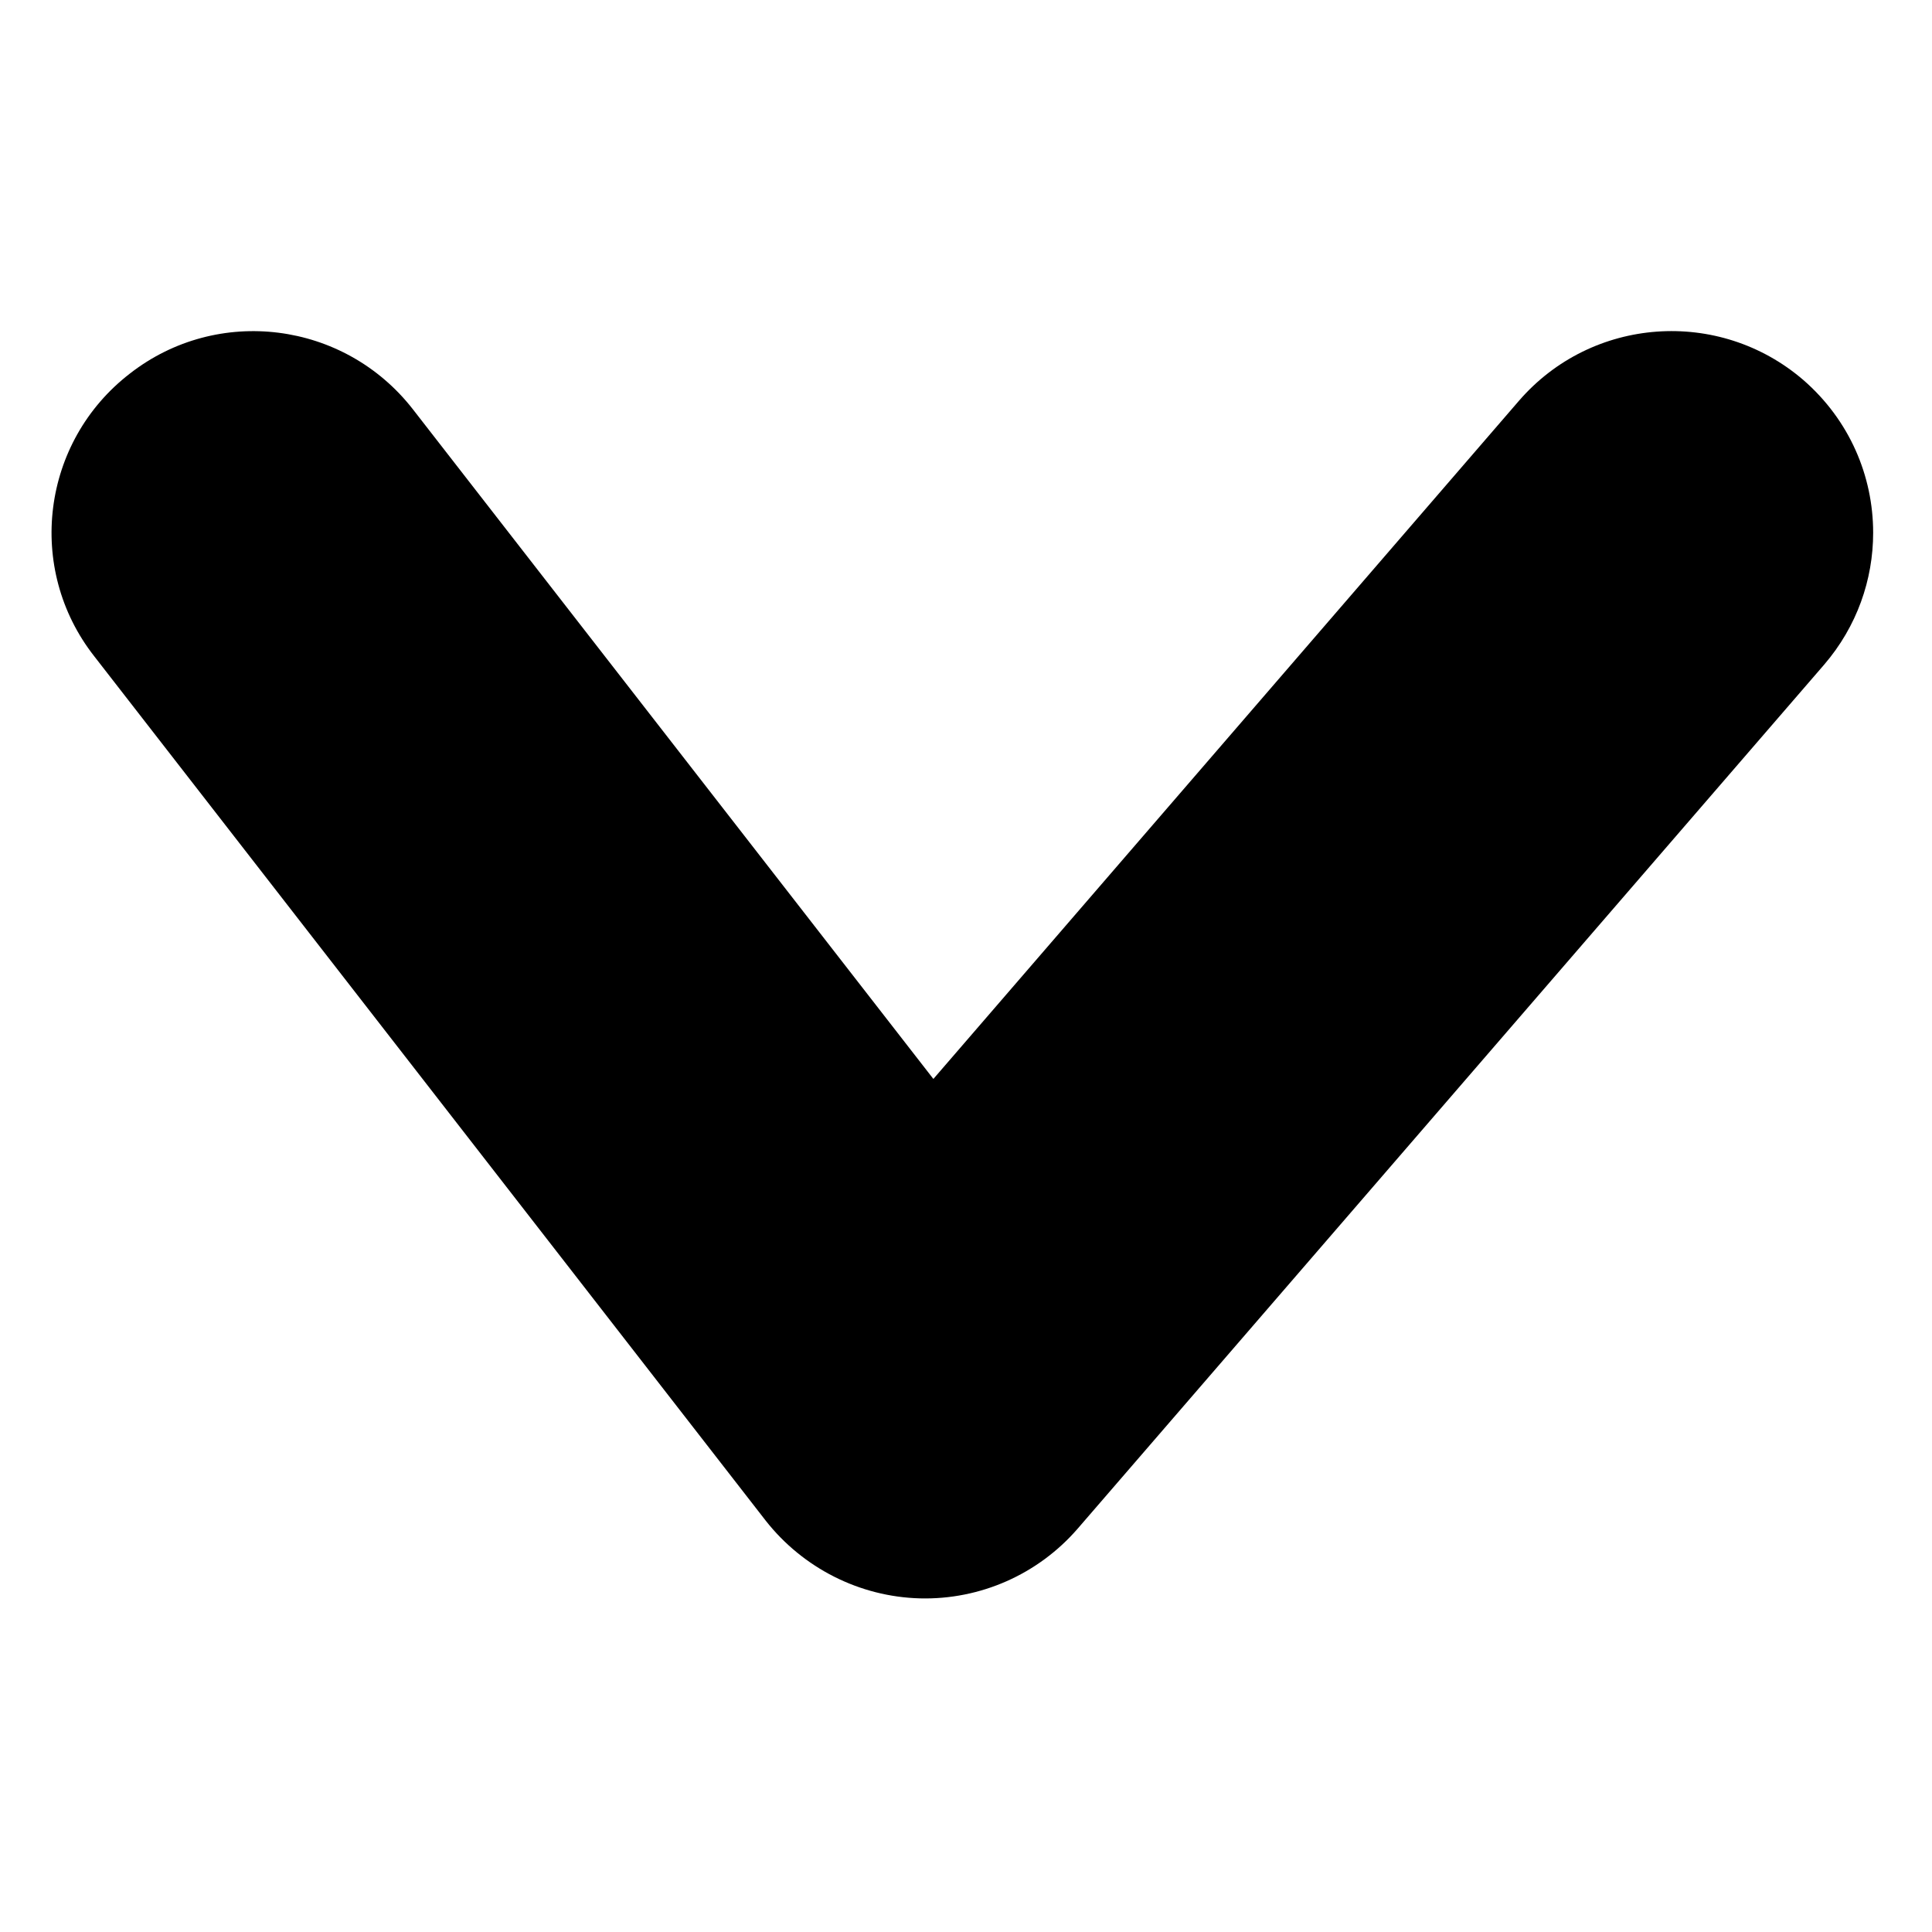
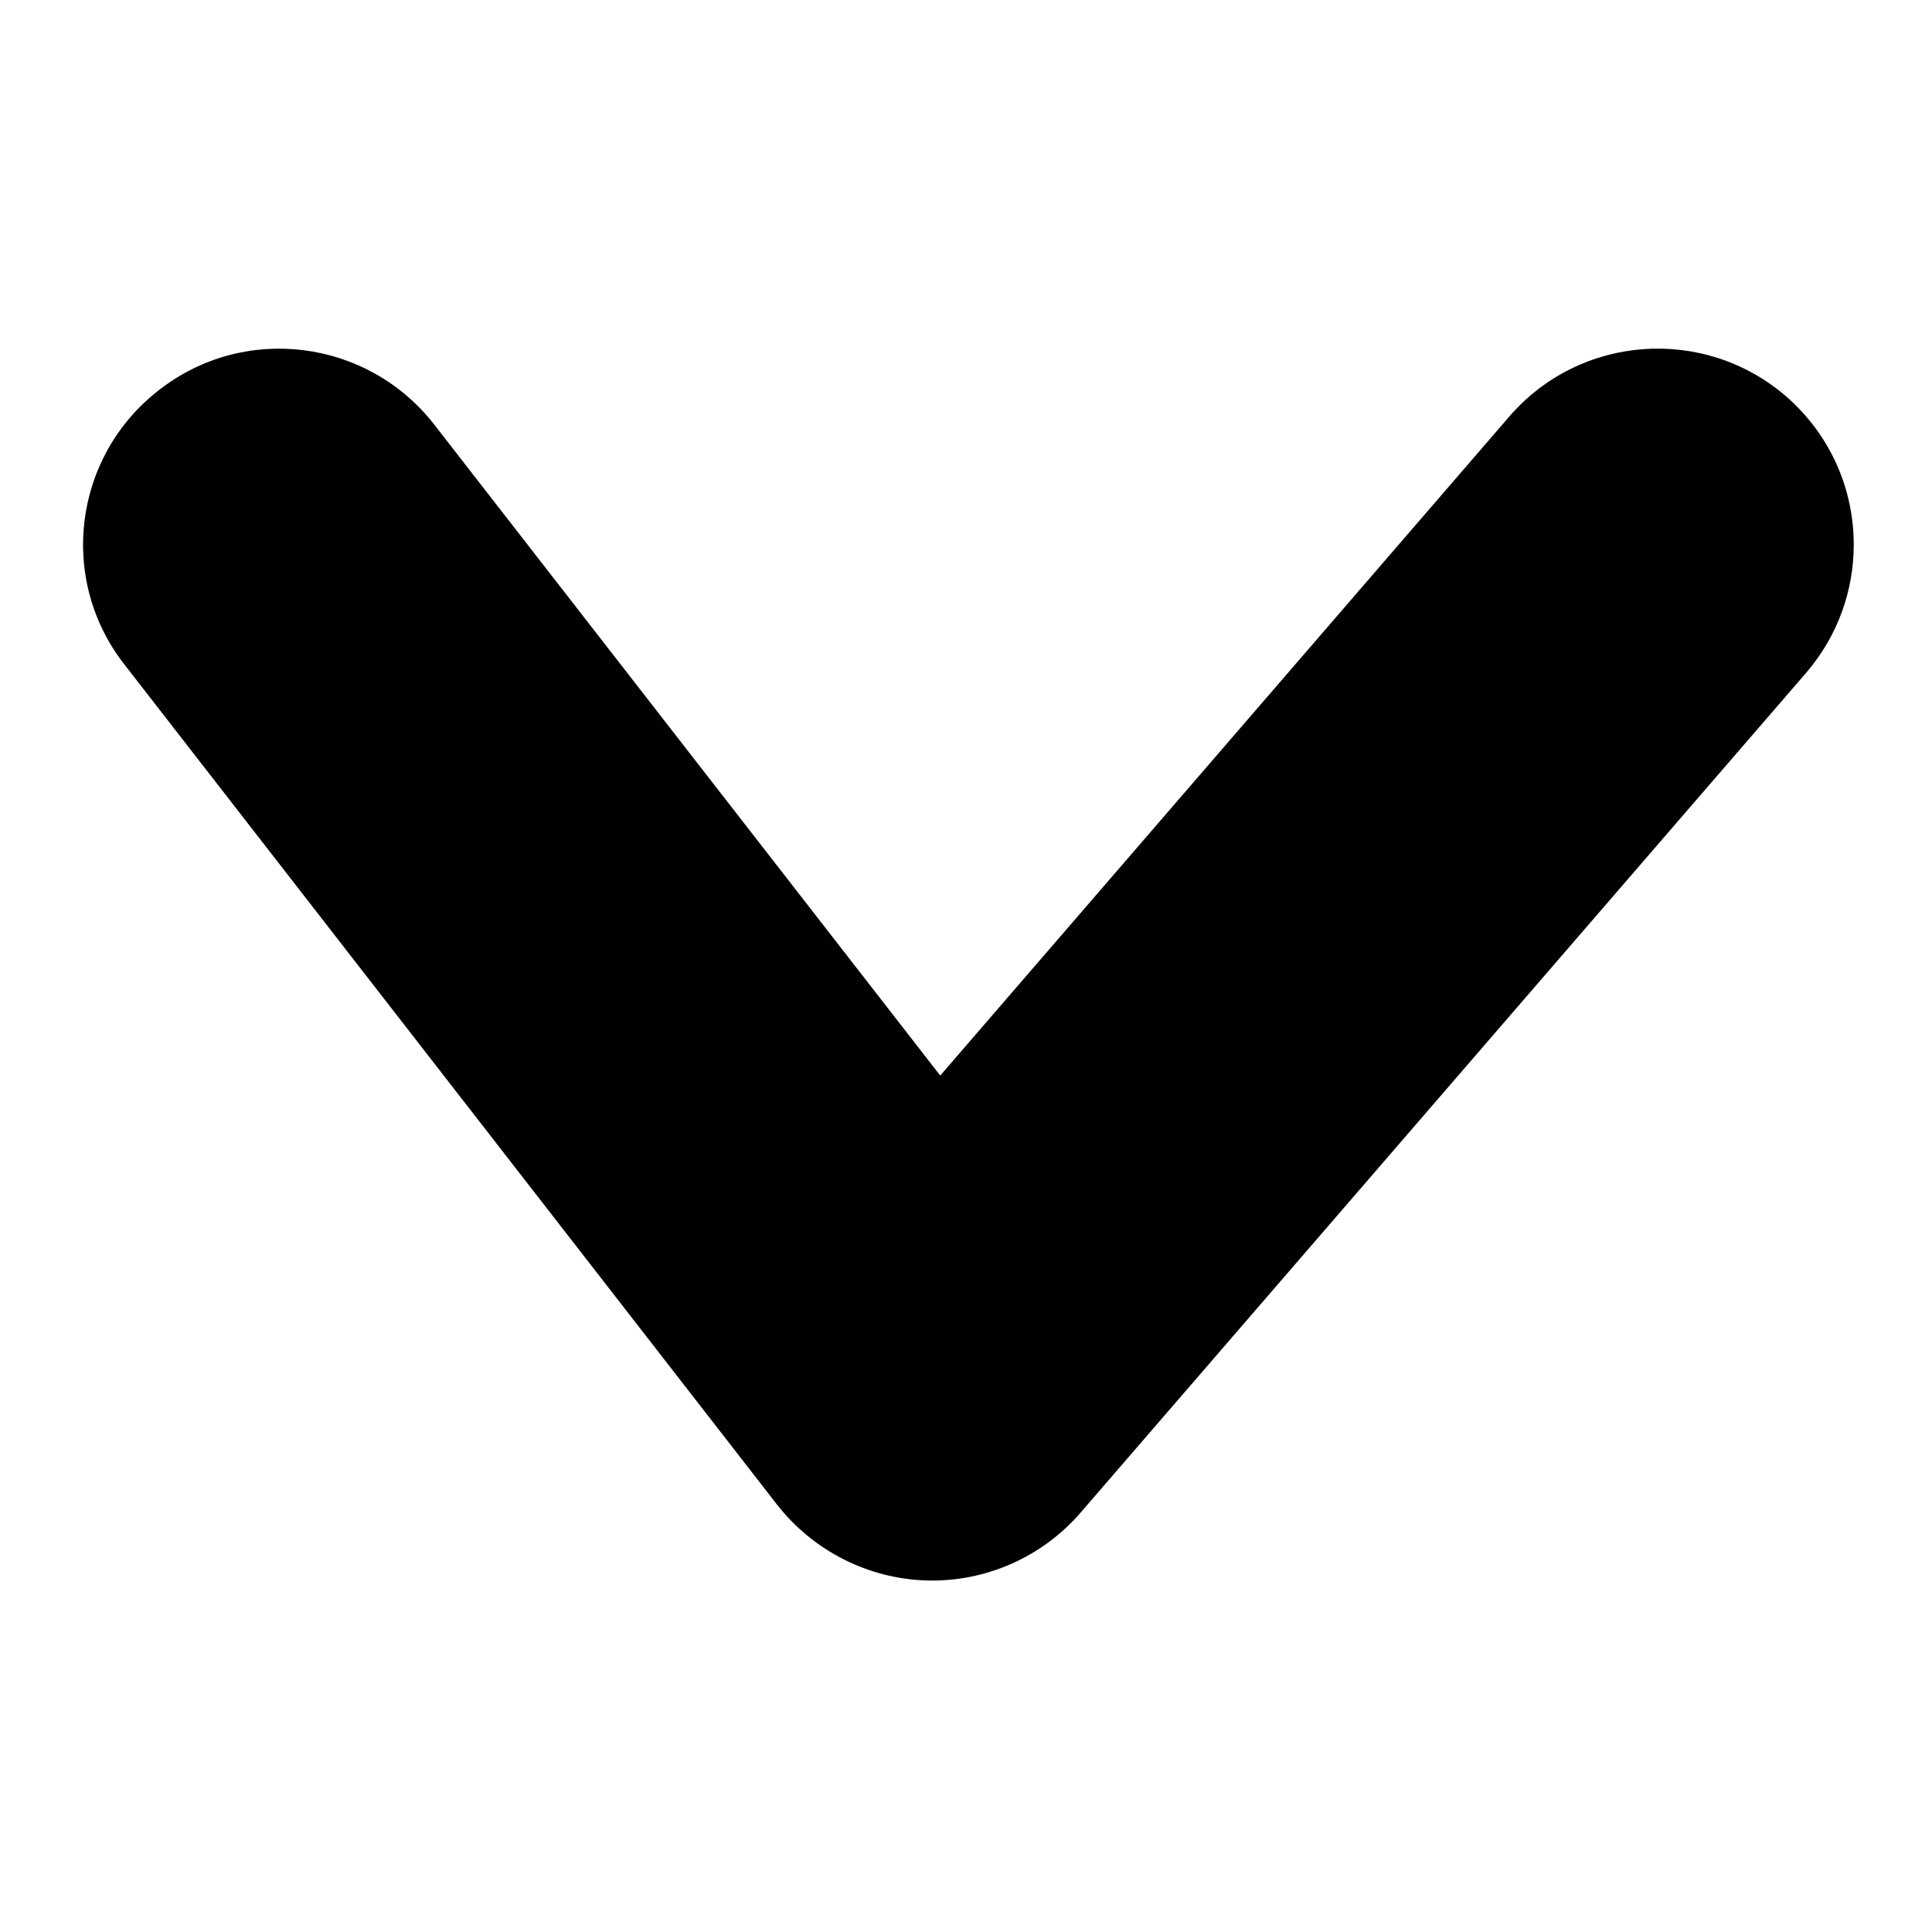
- <svg xmlns="http://www.w3.org/2000/svg" version="1.1" id="Layer_1" x="0px" y="0px" width="35px" height="35px" viewBox="0 0 35 35" enable-background="new 0 0 35 35" xml:space="preserve">
-   <path d="M13.873,27.55L1.709,11.891C0.46,10.3,0.753,8.003,2.351,6.769C3.942,5.527,6.235,5.82,7.477,7.411l9.432,12.135L27.517,7.261c1.32-1.526,3.624-1.69,5.151-0.378c0.838,0.728,1.266,1.741,1.266,2.768c0,0.849-0.293,1.698-0.888,2.39L19.523,27.693c-0.717,0.828-1.766,1.291-2.857,1.263C15.571,28.927,14.547,28.406,13.873,27.55z" />
+ <svg xmlns="http://www.w3.org/2000/svg" version="1.1" id="Layer_1" x="0px" y="0px" width="48px" height="48px" viewBox="0 0 48 48" enable-background="new 0 0 48 48" xml:space="preserve">
+   <path fill="#010101" d="M19.313,37.392L3.097,16.517c-1.665-2.121-1.274-5.183,0.856-6.828c2.121-1.656,5.178-1.265,6.833,0.856  L23.36,26.722l14.141-16.377c1.76-2.034,4.831-2.253,6.867-0.504c1.117,0.97,1.688,2.321,1.688,3.69  c0,1.132-0.391,2.264-1.184,3.186L26.845,37.583c-0.956,1.104-2.354,1.721-3.809,1.684C21.576,39.228,20.211,38.533,19.313,37.392z" />
</svg>
